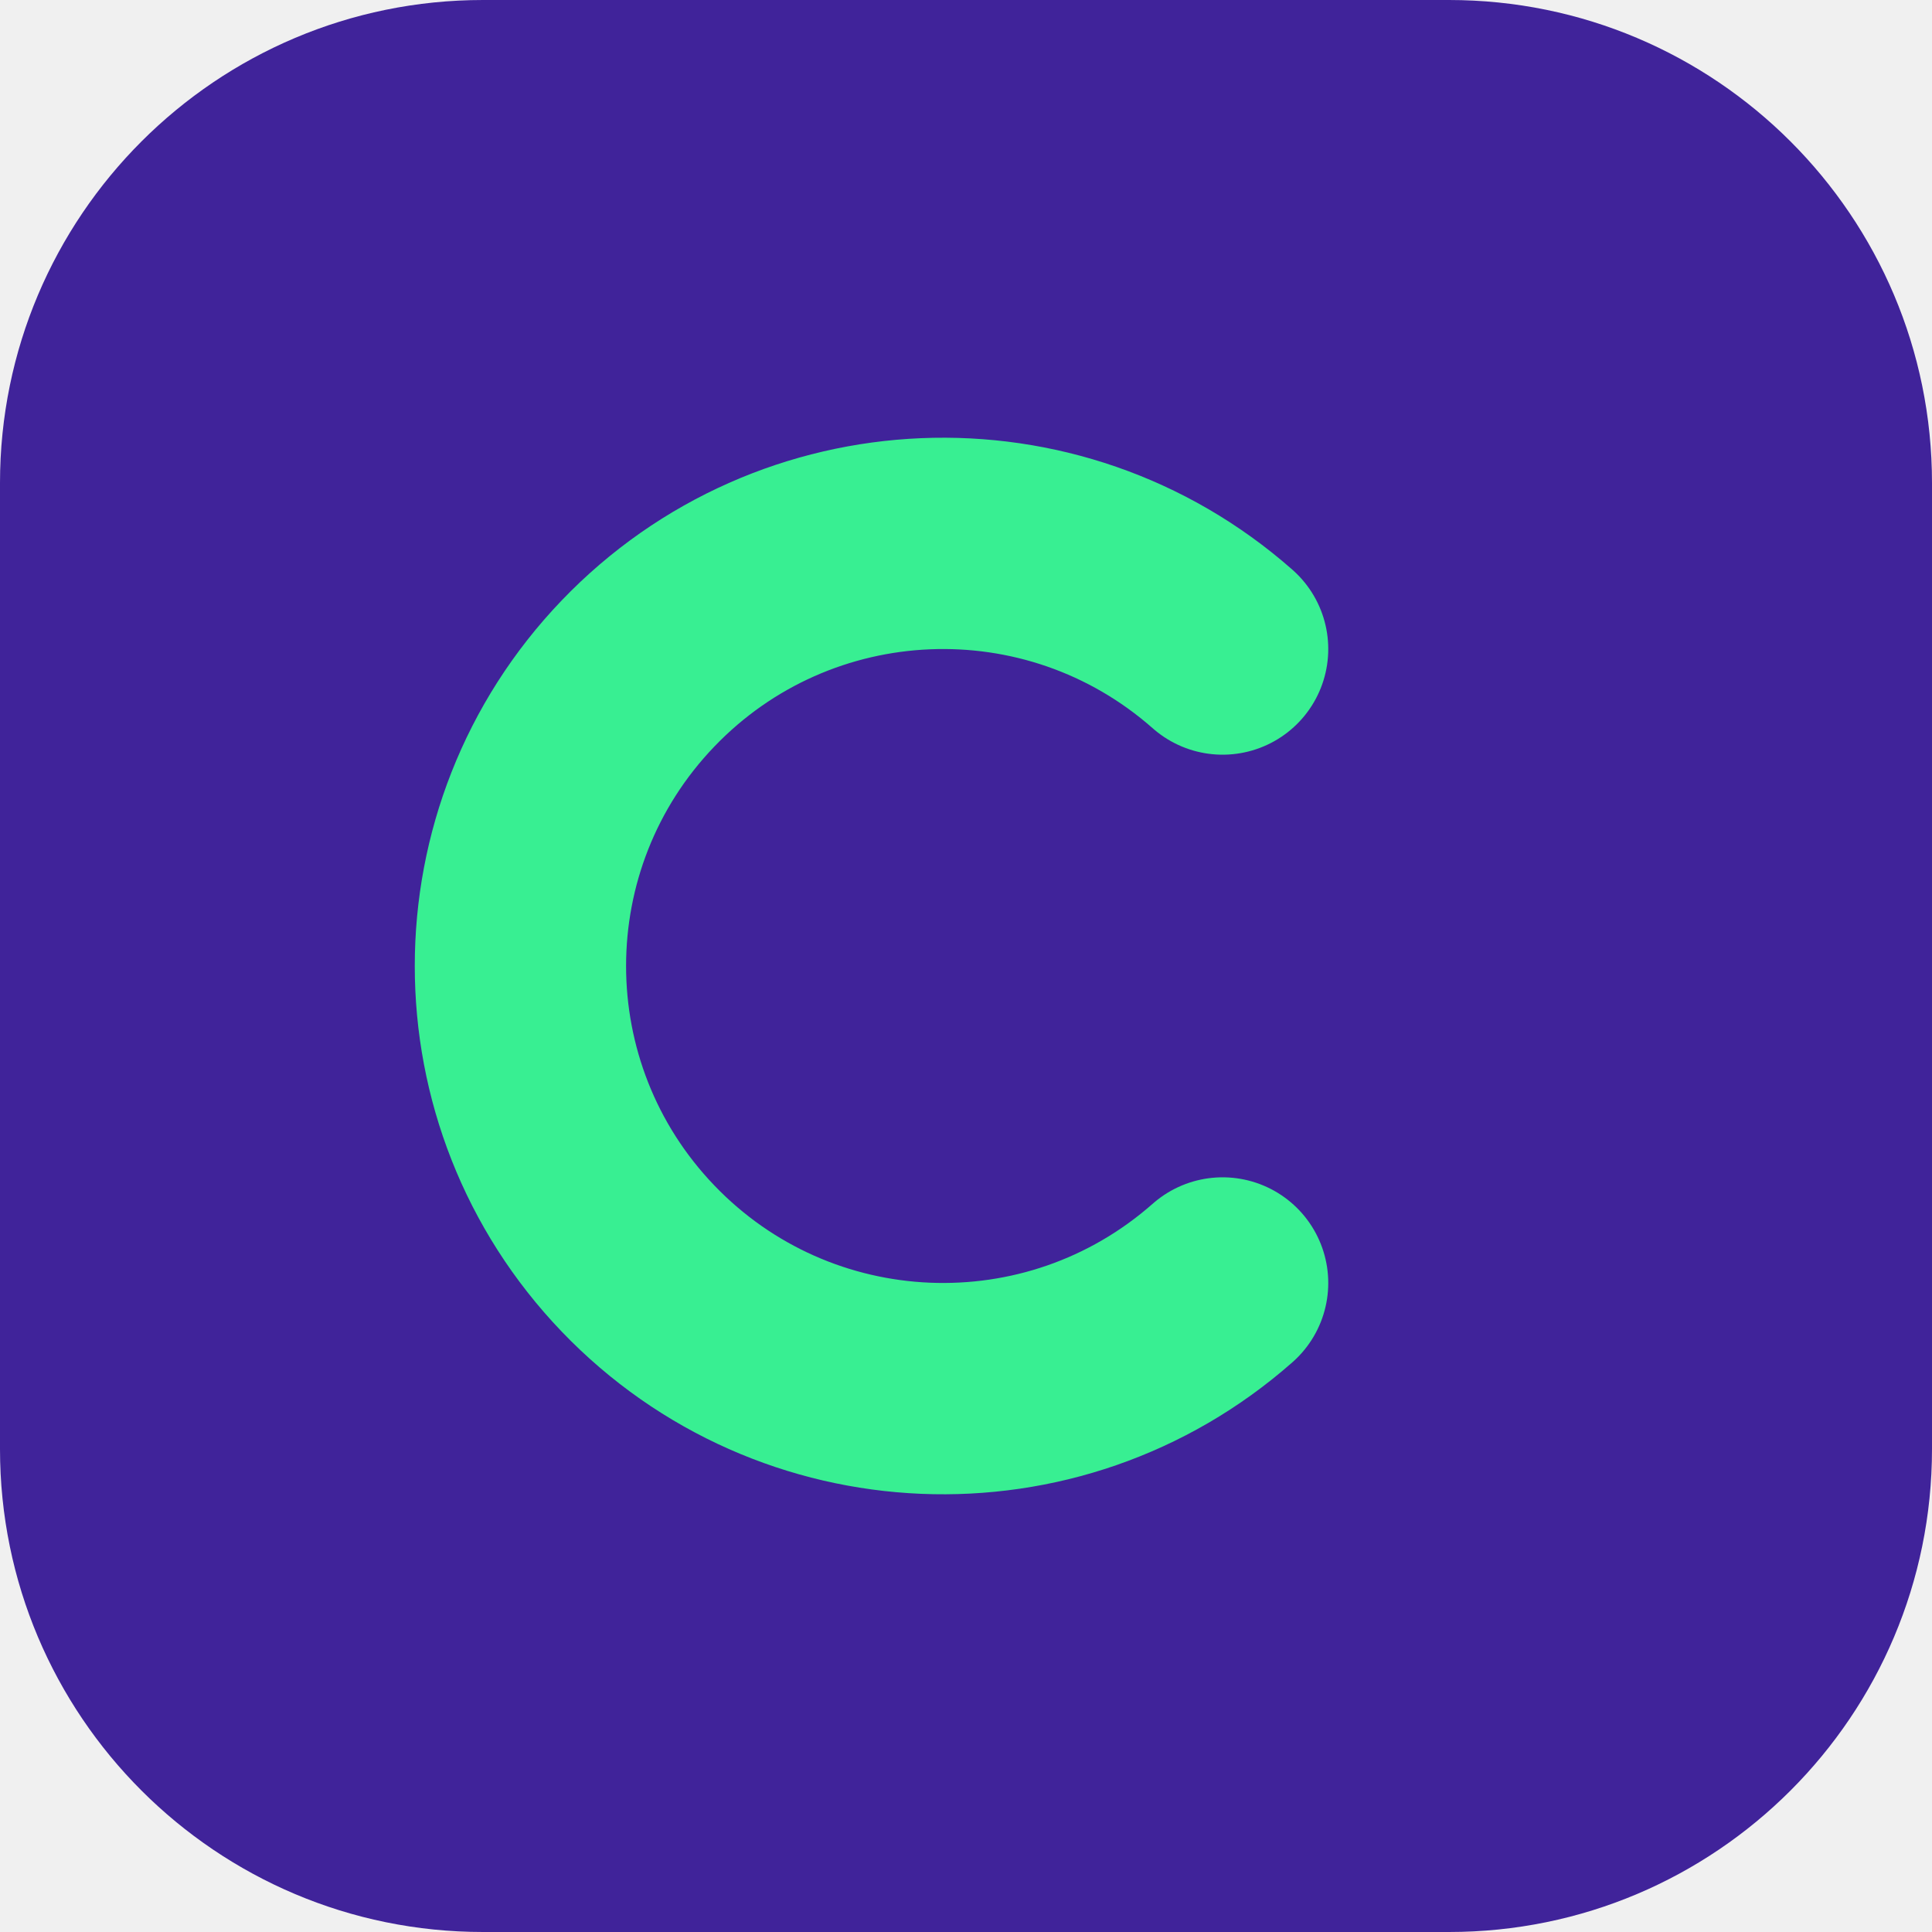
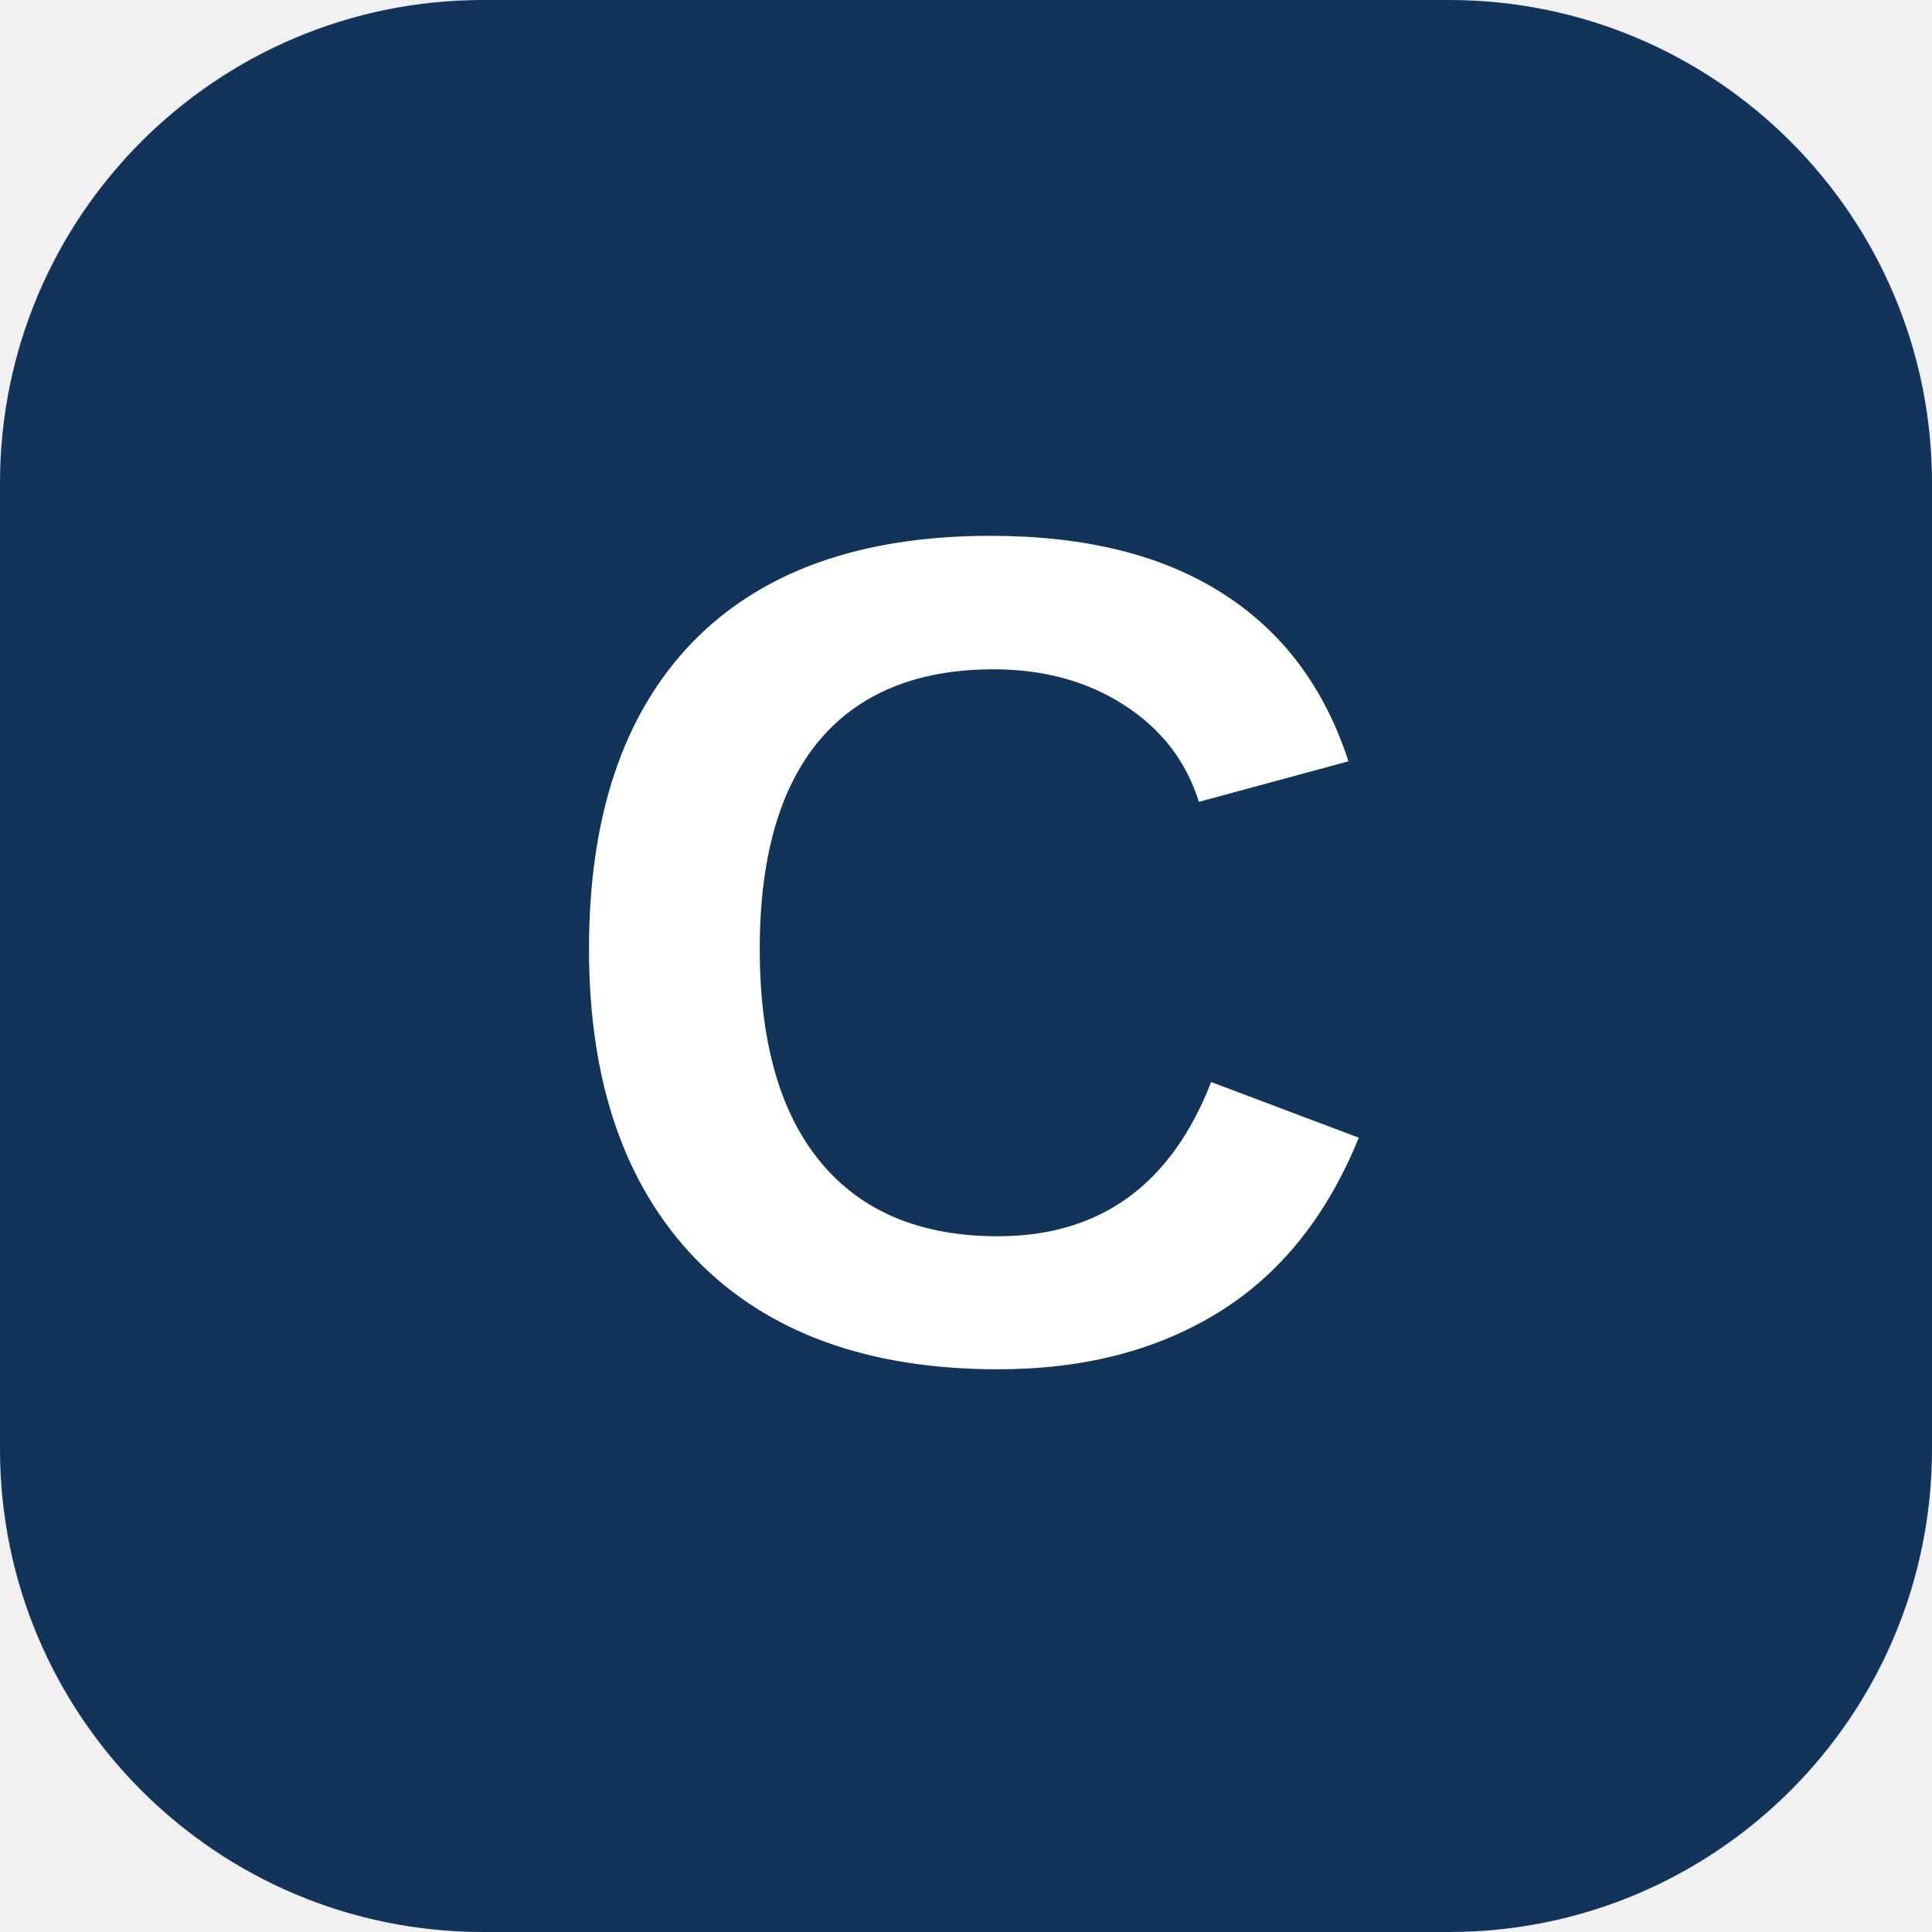
<svg xmlns="http://www.w3.org/2000/svg" viewBox="0 0 64 64">
-   <rect width="64" height="64" rx="16" fill="#40239A" />
-   <path d="M40.5 21.5A14 14 0 1 0 40.5 42.5" fill="none" stroke="#38EF92" stroke-width="7" stroke-linecap="round" />
+   <rect width="64" height="64" rx="16" fill="#12345a" />
+   <text x="50%" y="53%" dominant-baseline="middle" text-anchor="middle" font-family="Arial, sans-serif" font-weight="700" font-size="39" fill="white">C</text>
</svg>
